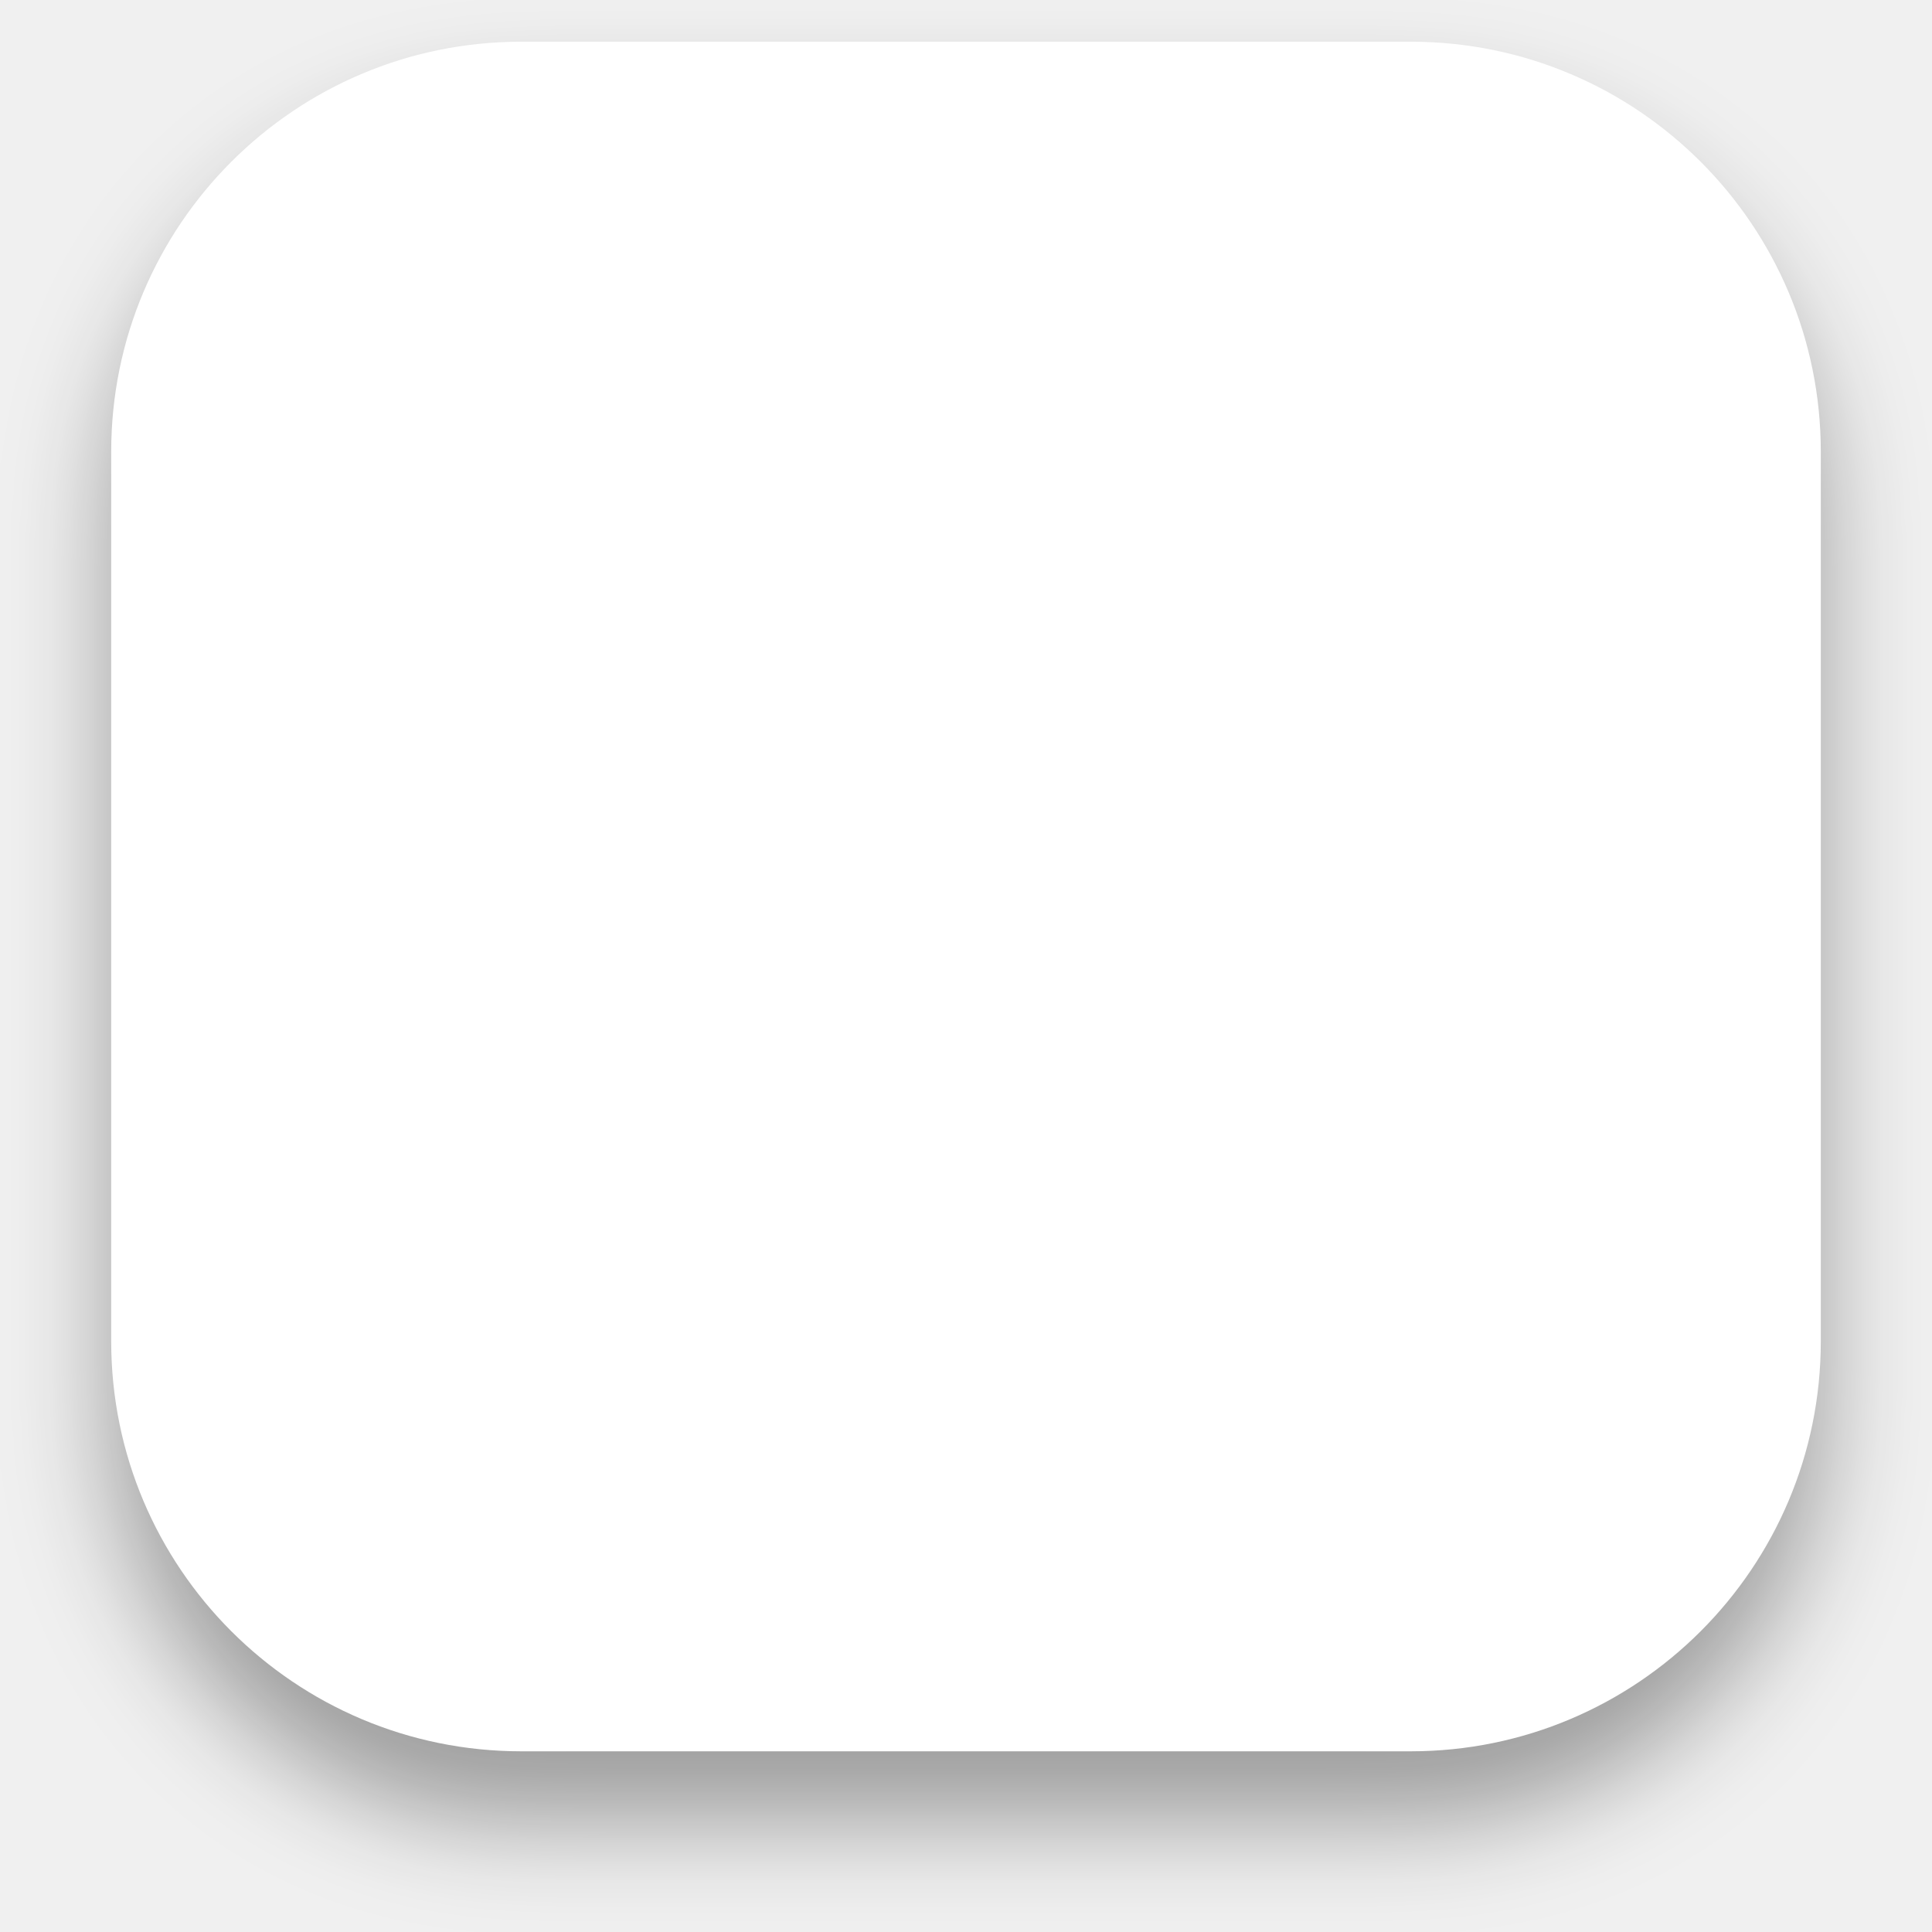
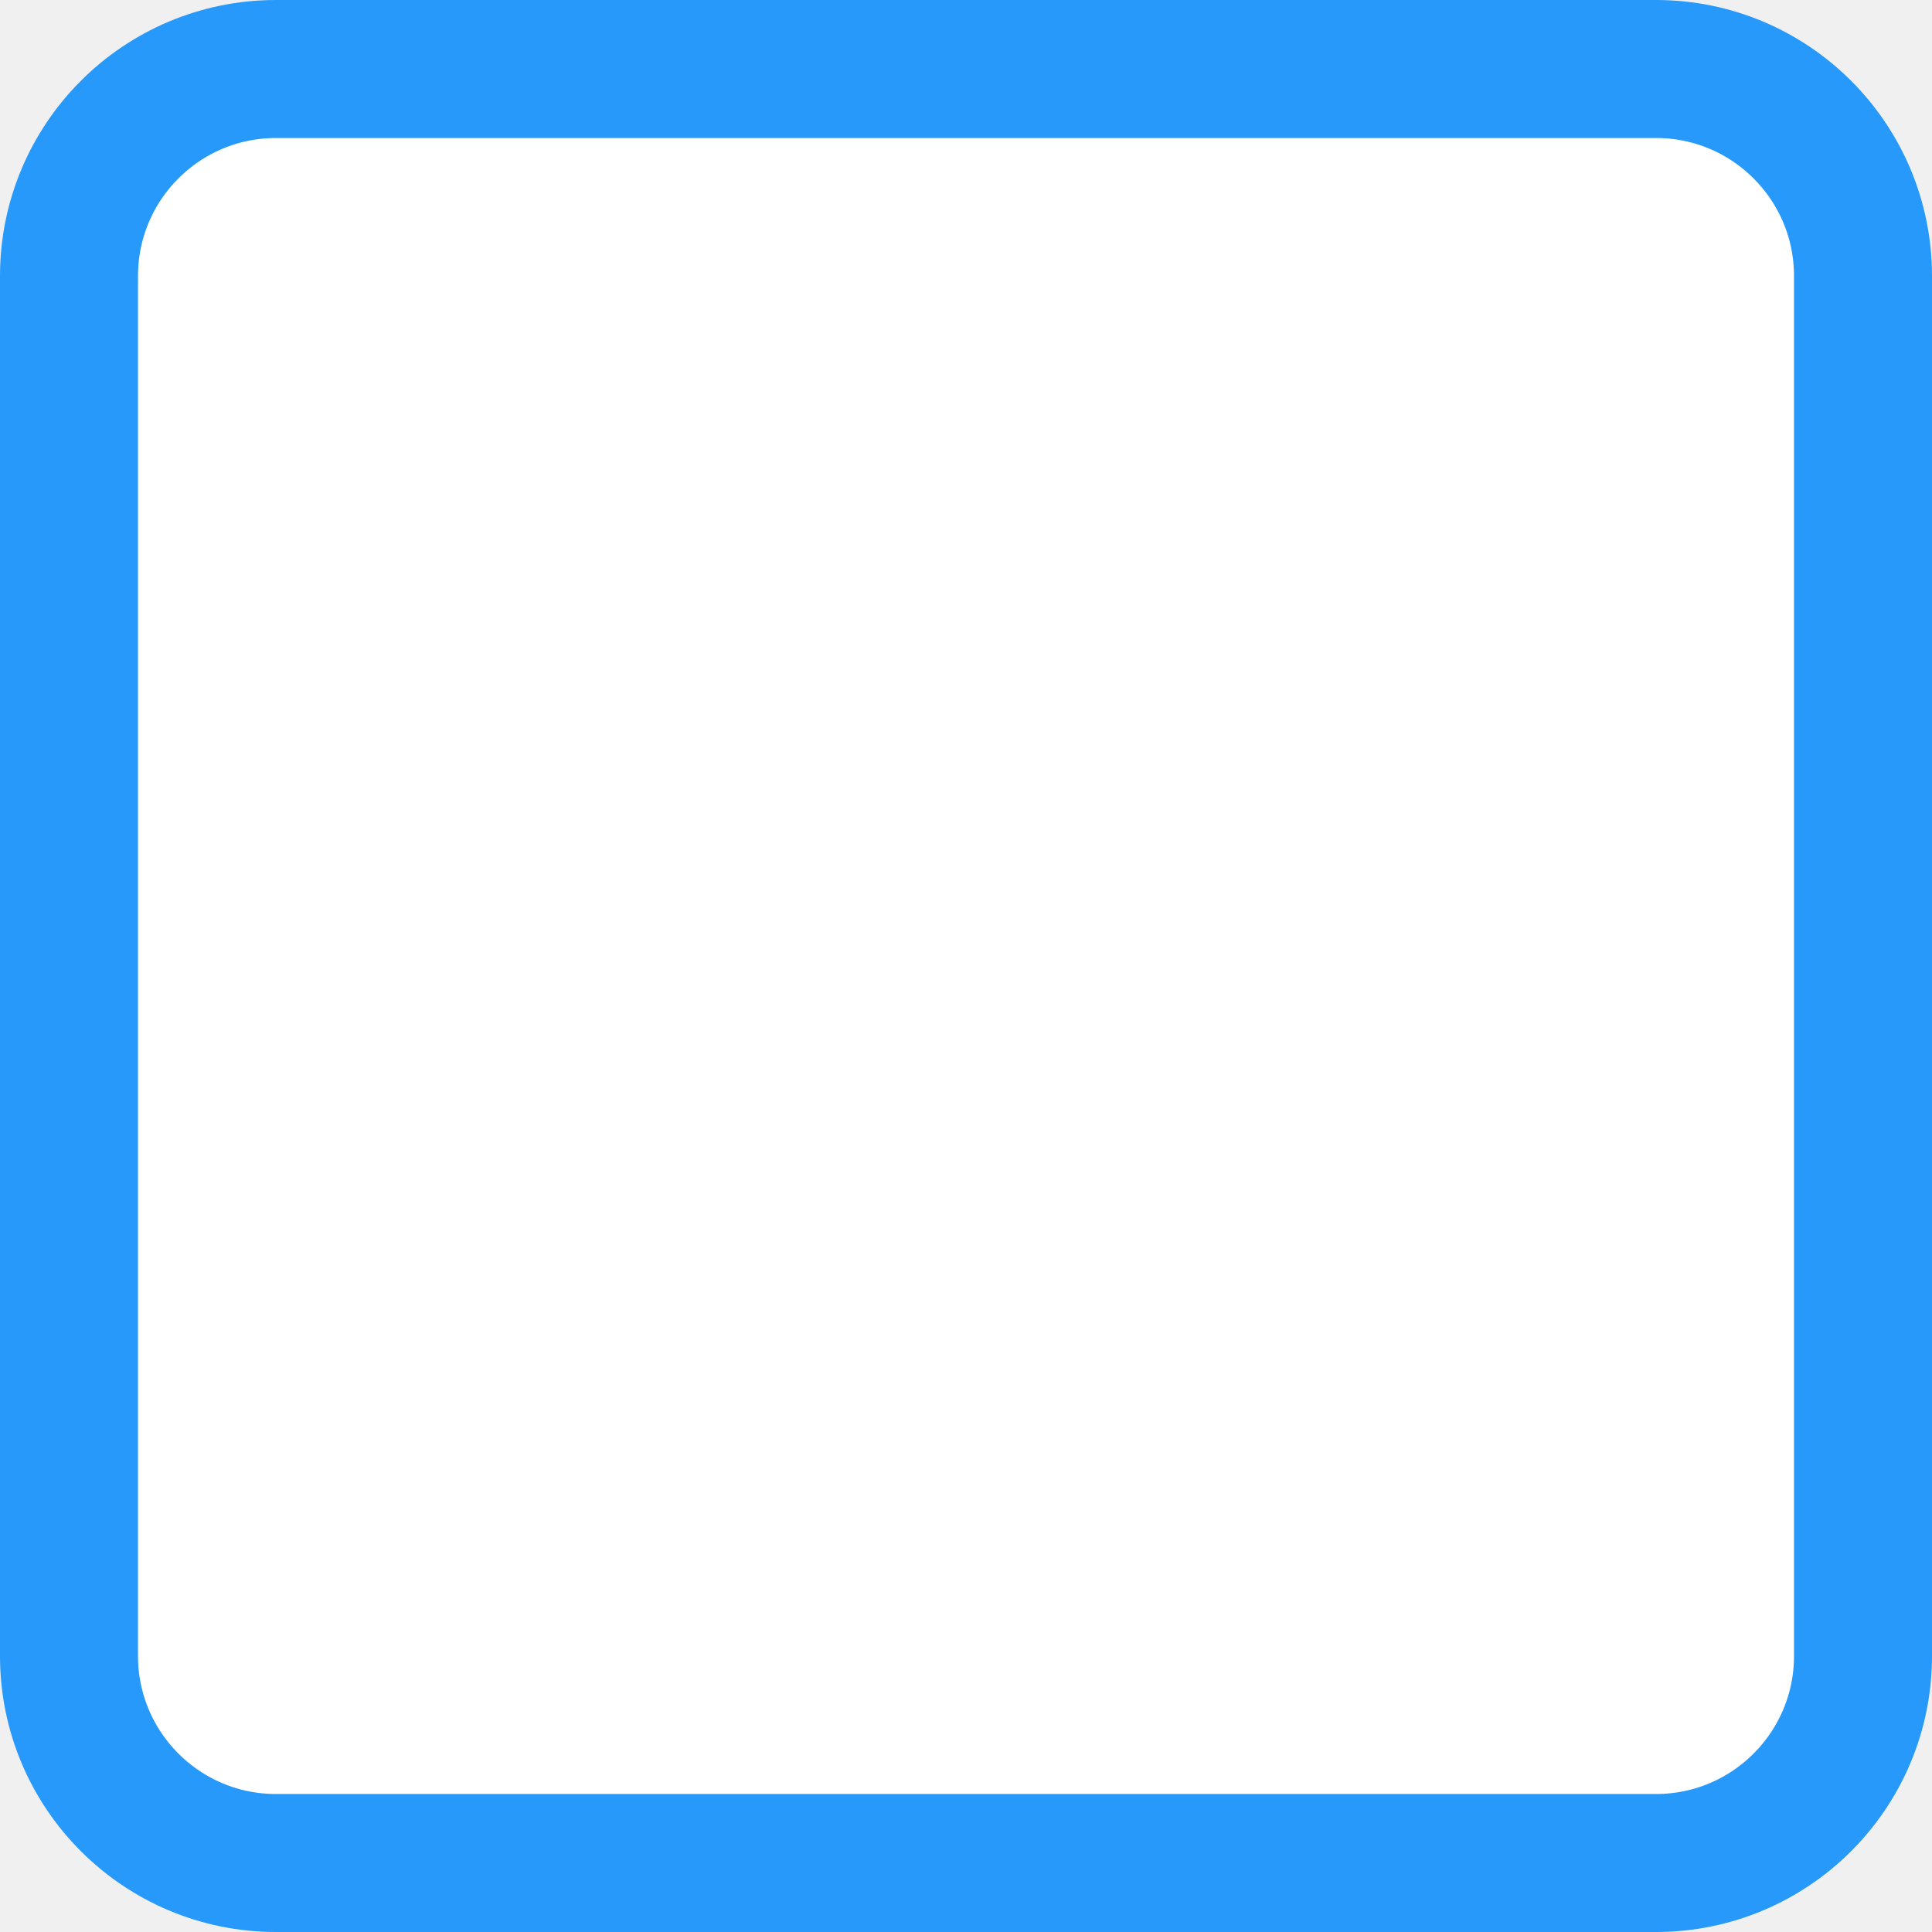
- <svg xmlns="http://www.w3.org/2000/svg" xmlns:xlink="http://www.w3.org/1999/xlink" version="1.1" width="278px" height="278px">
-   <defs>
-     <filter x="88px" y="27px" width="278px" height="278px" filterUnits="userSpaceOnUse" id="filter71">
-       <feOffset dx="0" dy="10" in="SourceAlpha" result="shadowOffsetInner" />
-       <feGaussianBlur stdDeviation="7.5" in="shadowOffsetInner" result="shadowGaussian" />
-       <feComposite in2="shadowGaussian" operator="atop" in="SourceAlpha" result="shadowComposite" />
-       <feColorMatrix type="matrix" values="0 0 0 0 0  0 0 0 0 0  0 0 0 0 0  0 0 0 0.349 0  " in="shadowComposite" />
-     </filter>
-     <g id="widget72">
-       <path d="M 104 92  A 59 59 0 0 1 163 33 L 291 33  A 59 59 0 0 1 350 92 L 350 220  A 59 59 0 0 1 291 279 L 163 279  A 59 59 0 0 1 104 220 L 104 92  Z " fill-rule="nonzero" fill="#ffffff" stroke="none" />
-     </g>
-   </defs>
-   <g transform="matrix(1 0 0 1 -88 -27 )">
-     <use xlink:href="#widget72" filter="url(#filter71)" />
-     <use xlink:href="#widget72" />
-   </g>
+ <svg xmlns="http://www.w3.org/2000/svg" version="1.1" width="14px" height="14px" viewBox="186 820.5  14 14">
+   <path d="M 186.5 822.5  A 1.5 1.5 0 0 1 188 821 L 198 821  A 1.5 1.5 0 0 1 199.5 822.5 L 199.5 832.5  A 1.5 1.5 0 0 1 198 834 L 188 834  A 1.5 1.5 0 0 1 186.5 832.5 L 186.5 822.5  Z " fill-rule="nonzero" fill="#ffffff" stroke="none" />
+   <path d="M 186.5 822.5  A 1.5 1.5 0 0 1 188 821 L 198 821  A 1.5 1.5 0 0 1 199.5 822.5 L 199.5 832.5  A 1.5 1.5 0 0 1 198 834 L 188 834  A 1.5 1.5 0 0 1 186.5 832.5 L 186.5 822.5  Z " stroke-width="1" stroke="#2699fb" fill="none" />
</svg>
